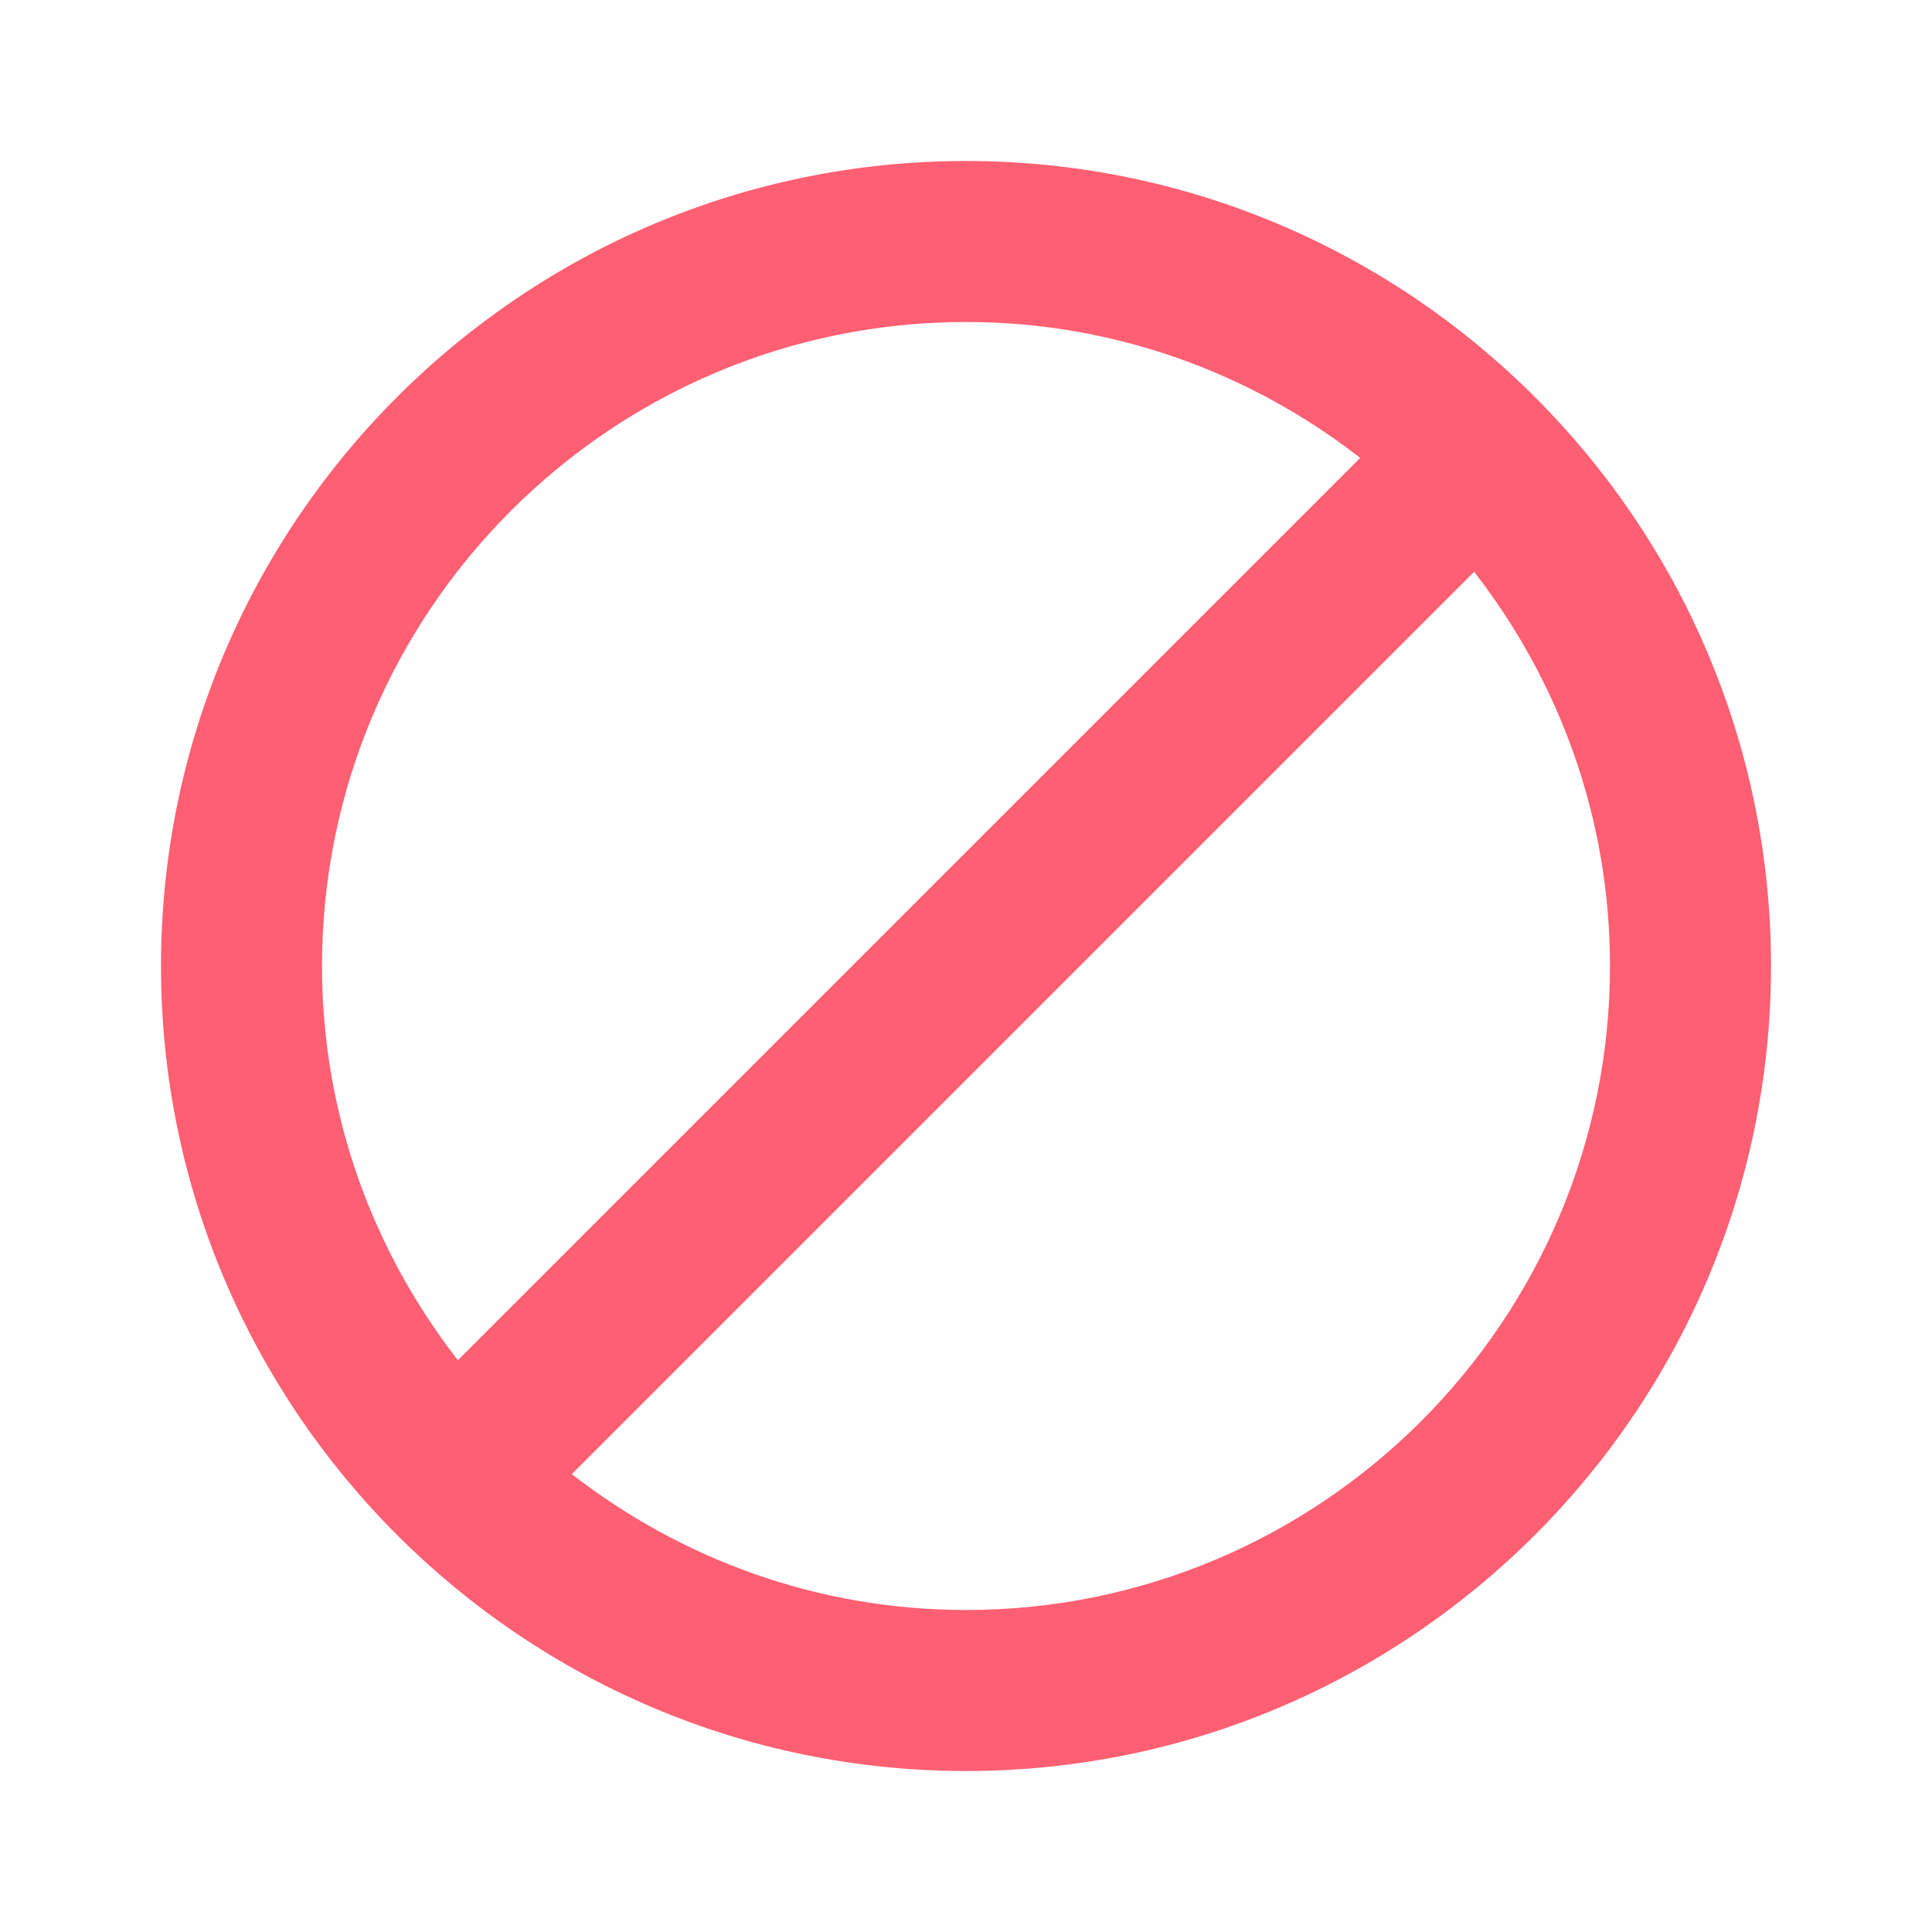
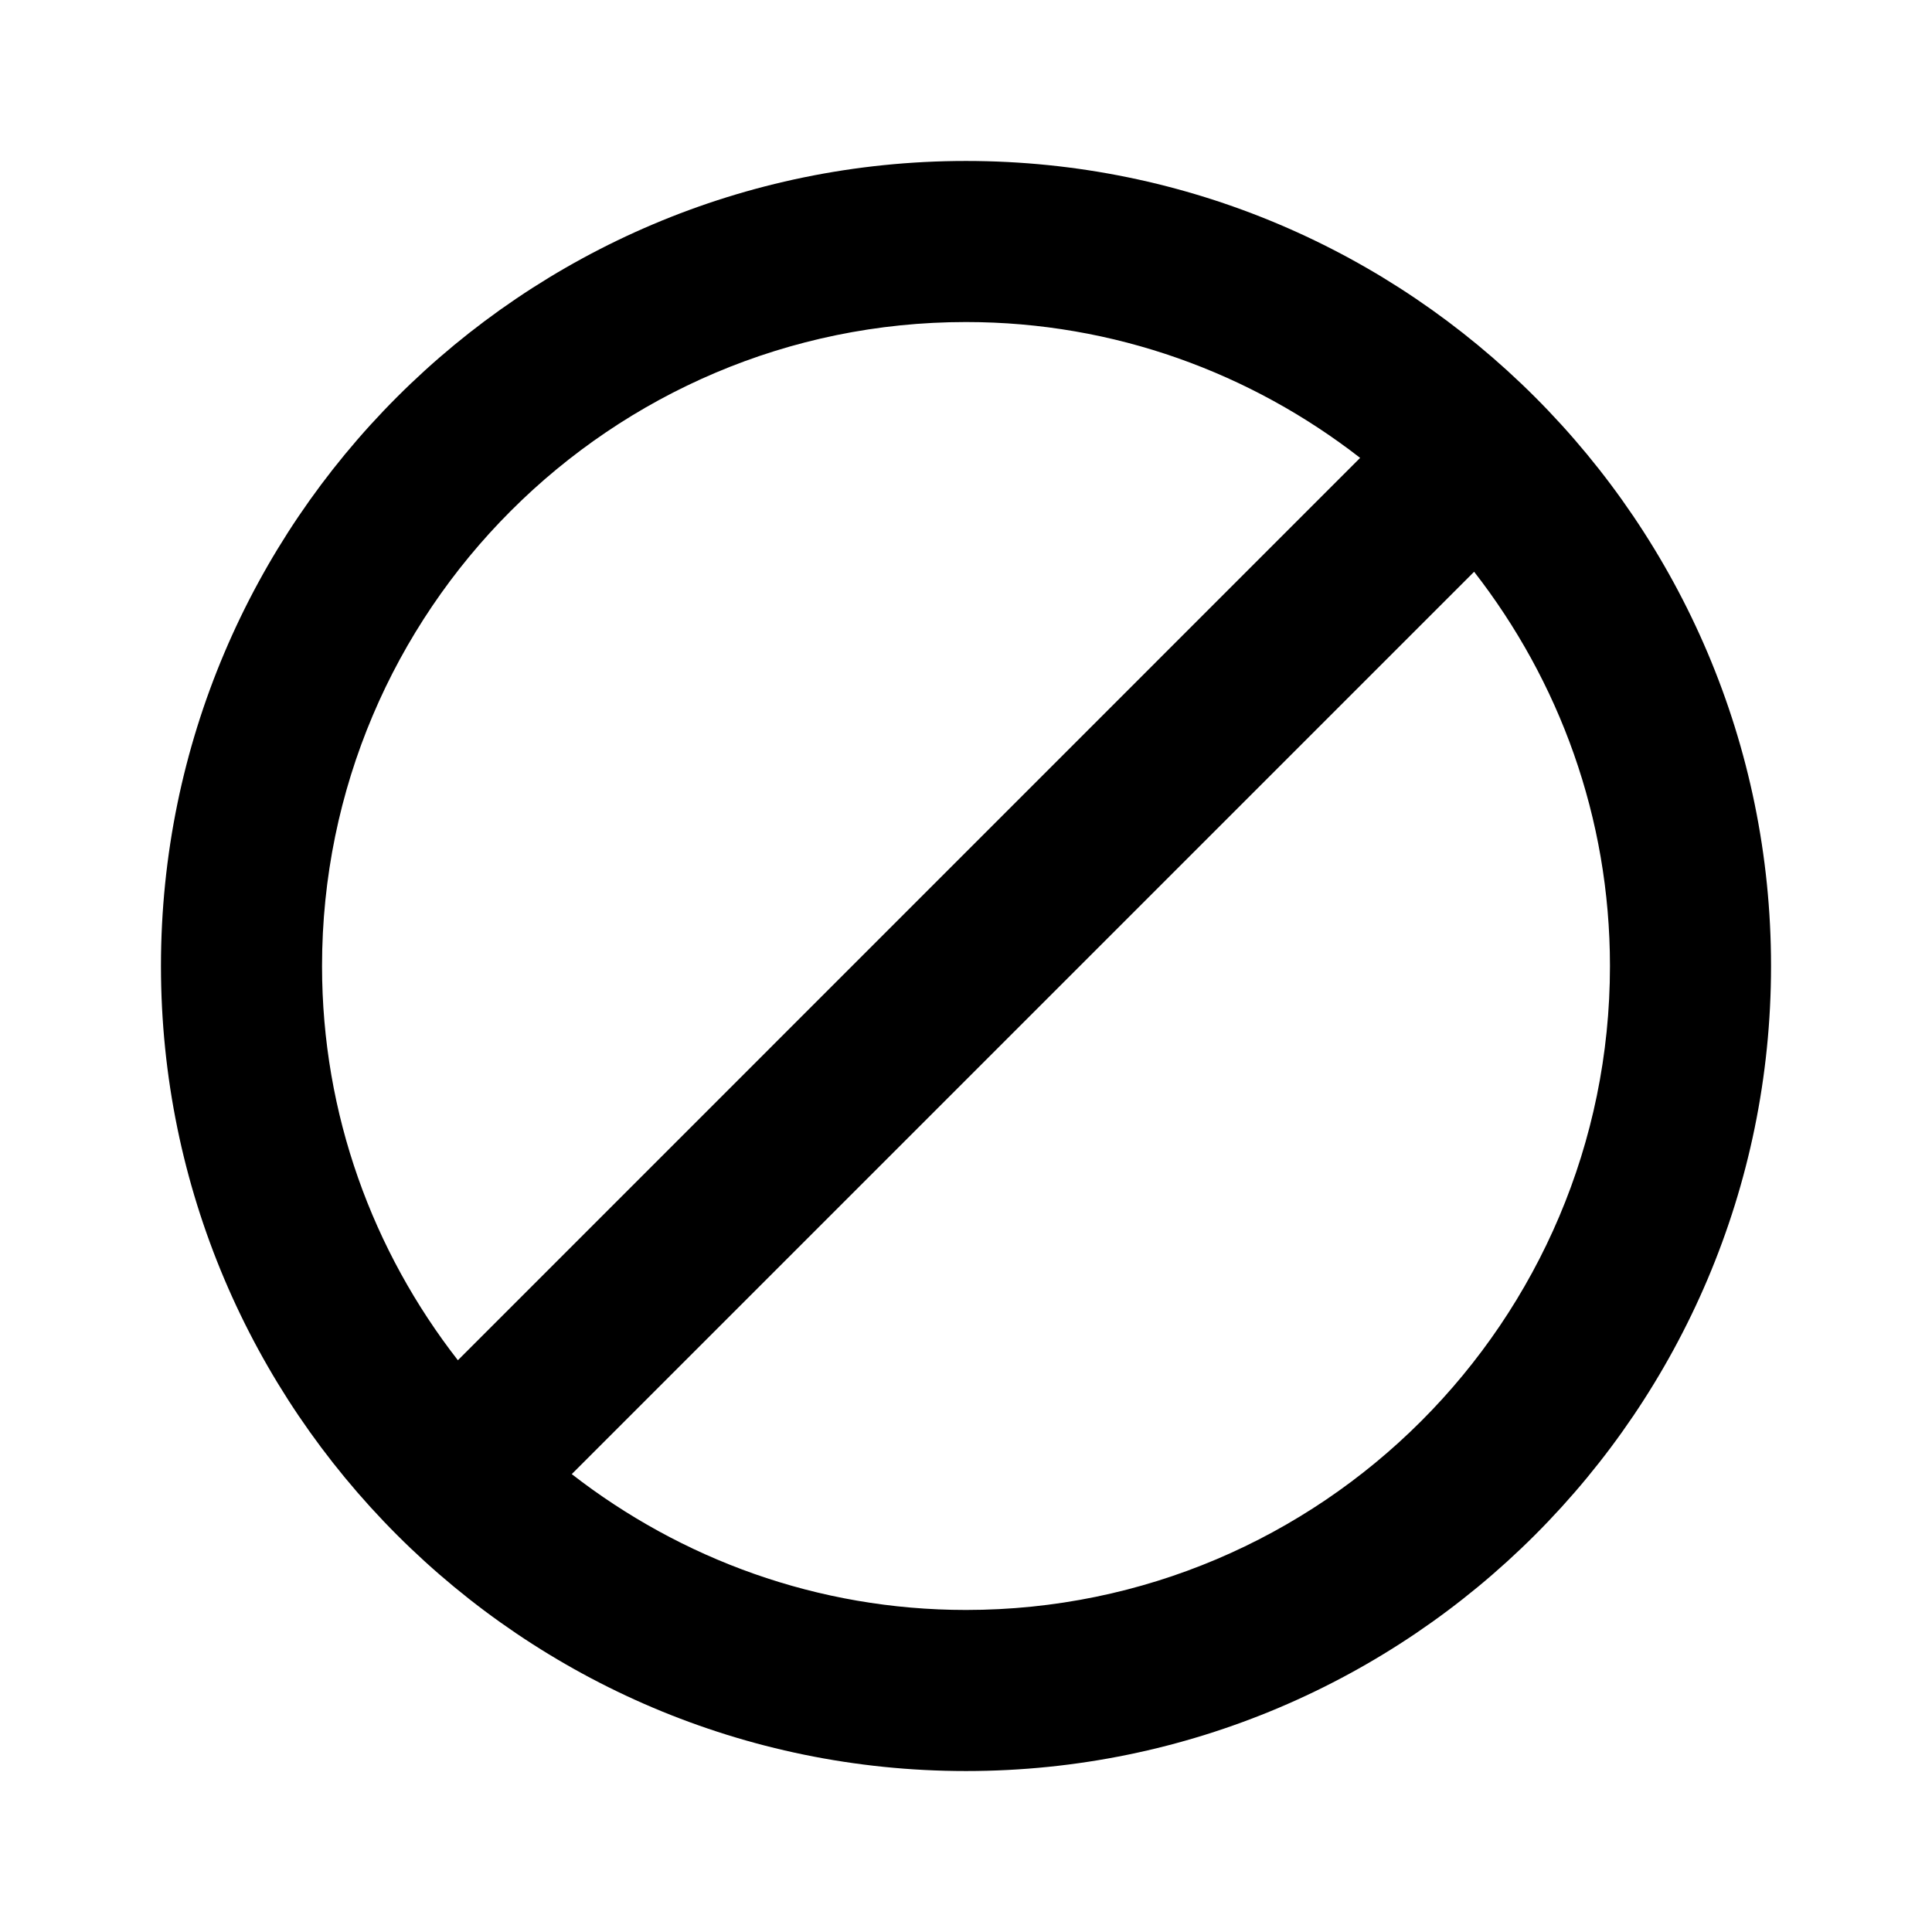
- <svg xmlns="http://www.w3.org/2000/svg" width="24" height="24" viewBox="0 0 24 24" fill="none">
-   <path fill-rule="evenodd" clip-rule="evenodd" d="M12 20C10.154 20 8.458 19.365 7.103 18.312L18.312 7.103C19.366 8.457 20 10.154 20 12C20 16.411 16.411 20 12 20ZM4 12C4 7.589 7.589 4 12 4C13.846 4 15.542 4.635 16.897 5.688L5.688 16.897C4.634 15.543 4 13.846 4 12ZM12 2C6.486 2 2 6.486 2 12C2 17.514 6.486 22 12 22C17.514 22 22 17.514 22 12C22 6.486 17.514 2 12 2Z" fill="#FF5F72" />
+ <svg xmlns="http://www.w3.org/2000/svg" width="16" height="16" viewBox="0 0 16 16" fill="none">
+   <g id="Group 3">
+     <g id="Rectangle Copy">
+ </g>
+     <path id="Fill 1" fill-rule="evenodd" clip-rule="evenodd" d="M8 13.333C6.769 13.333 5.639 12.91 4.735 12.208L12.208 4.735C12.911 5.638 13.333 6.769 13.333 8C13.333 10.941 10.941 13.333 8 13.333M2.667 8C2.667 5.059 5.059 2.667 8 2.667C9.23 2.667 10.361 3.09 11.264 3.792L3.792 11.265C3.089 10.362 2.667 9.231 2.667 8M8 1.333C4.324 1.333 1.333 4.324 1.333 8C1.333 11.676 4.324 14.667 8 14.667C11.676 14.667 14.667 11.676 14.667 8C14.667 4.324 11.676 1.333 8 1.333" fill="black" />
+   </g>
</svg>
